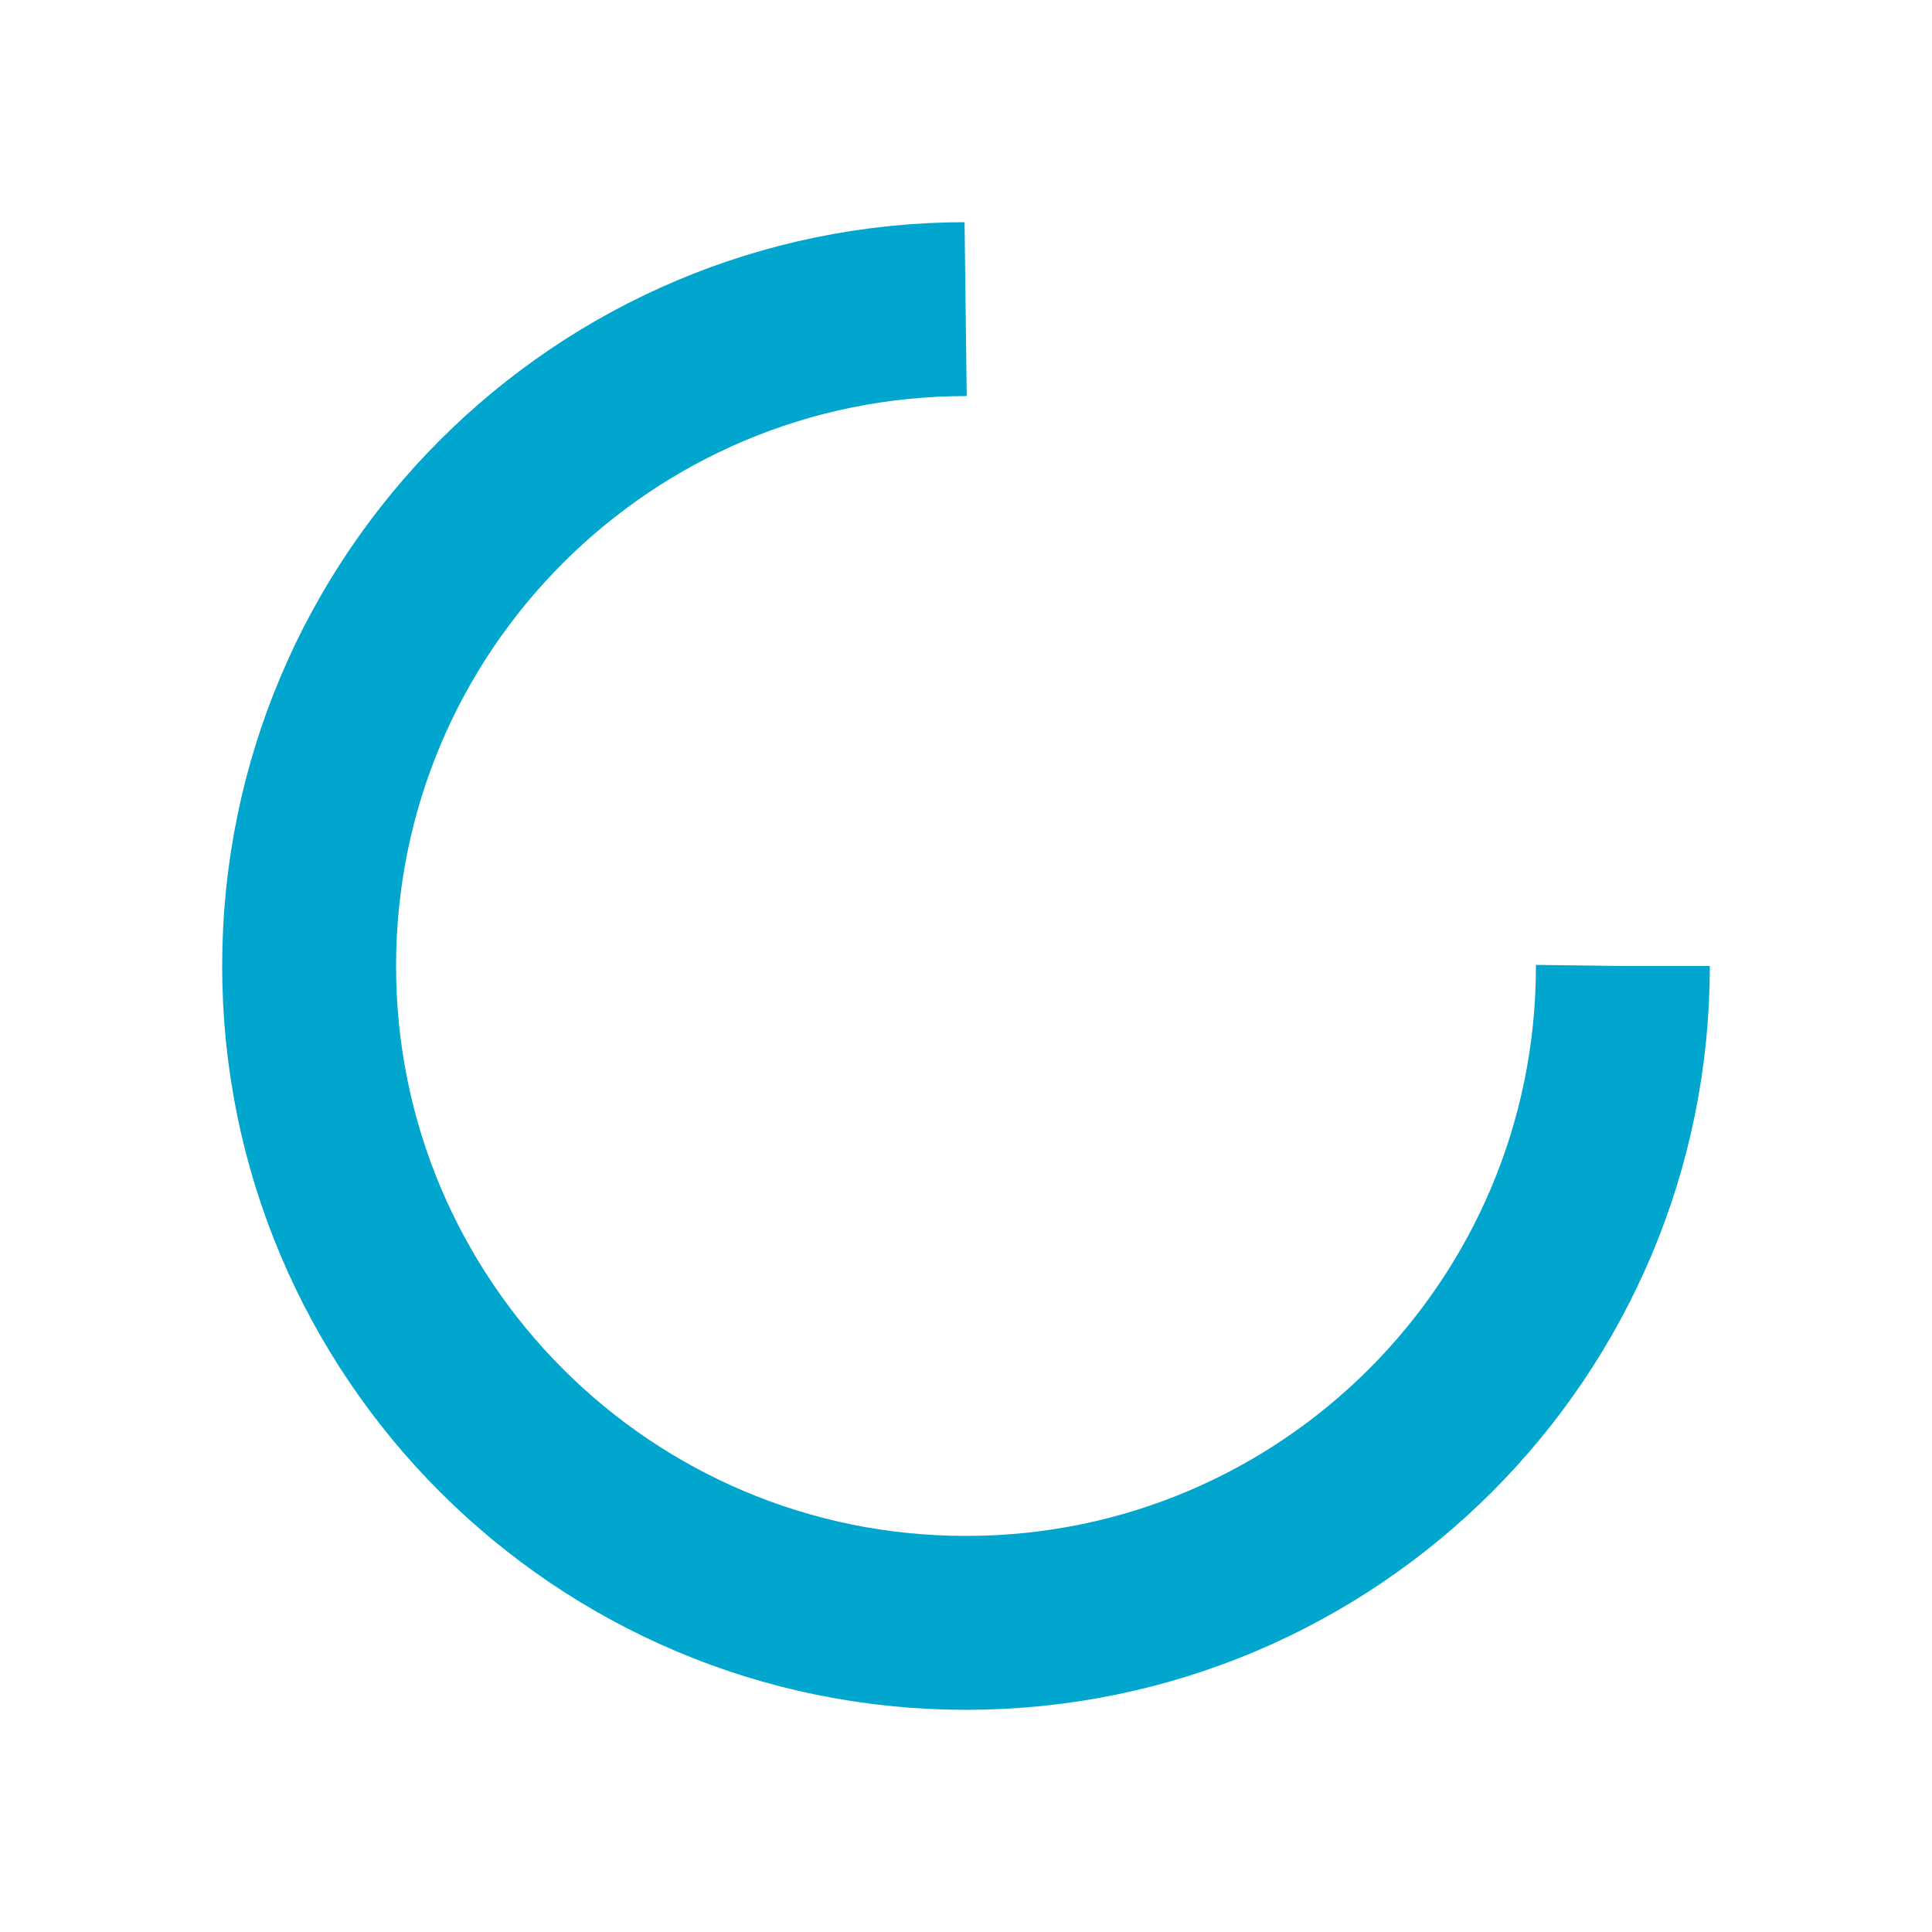
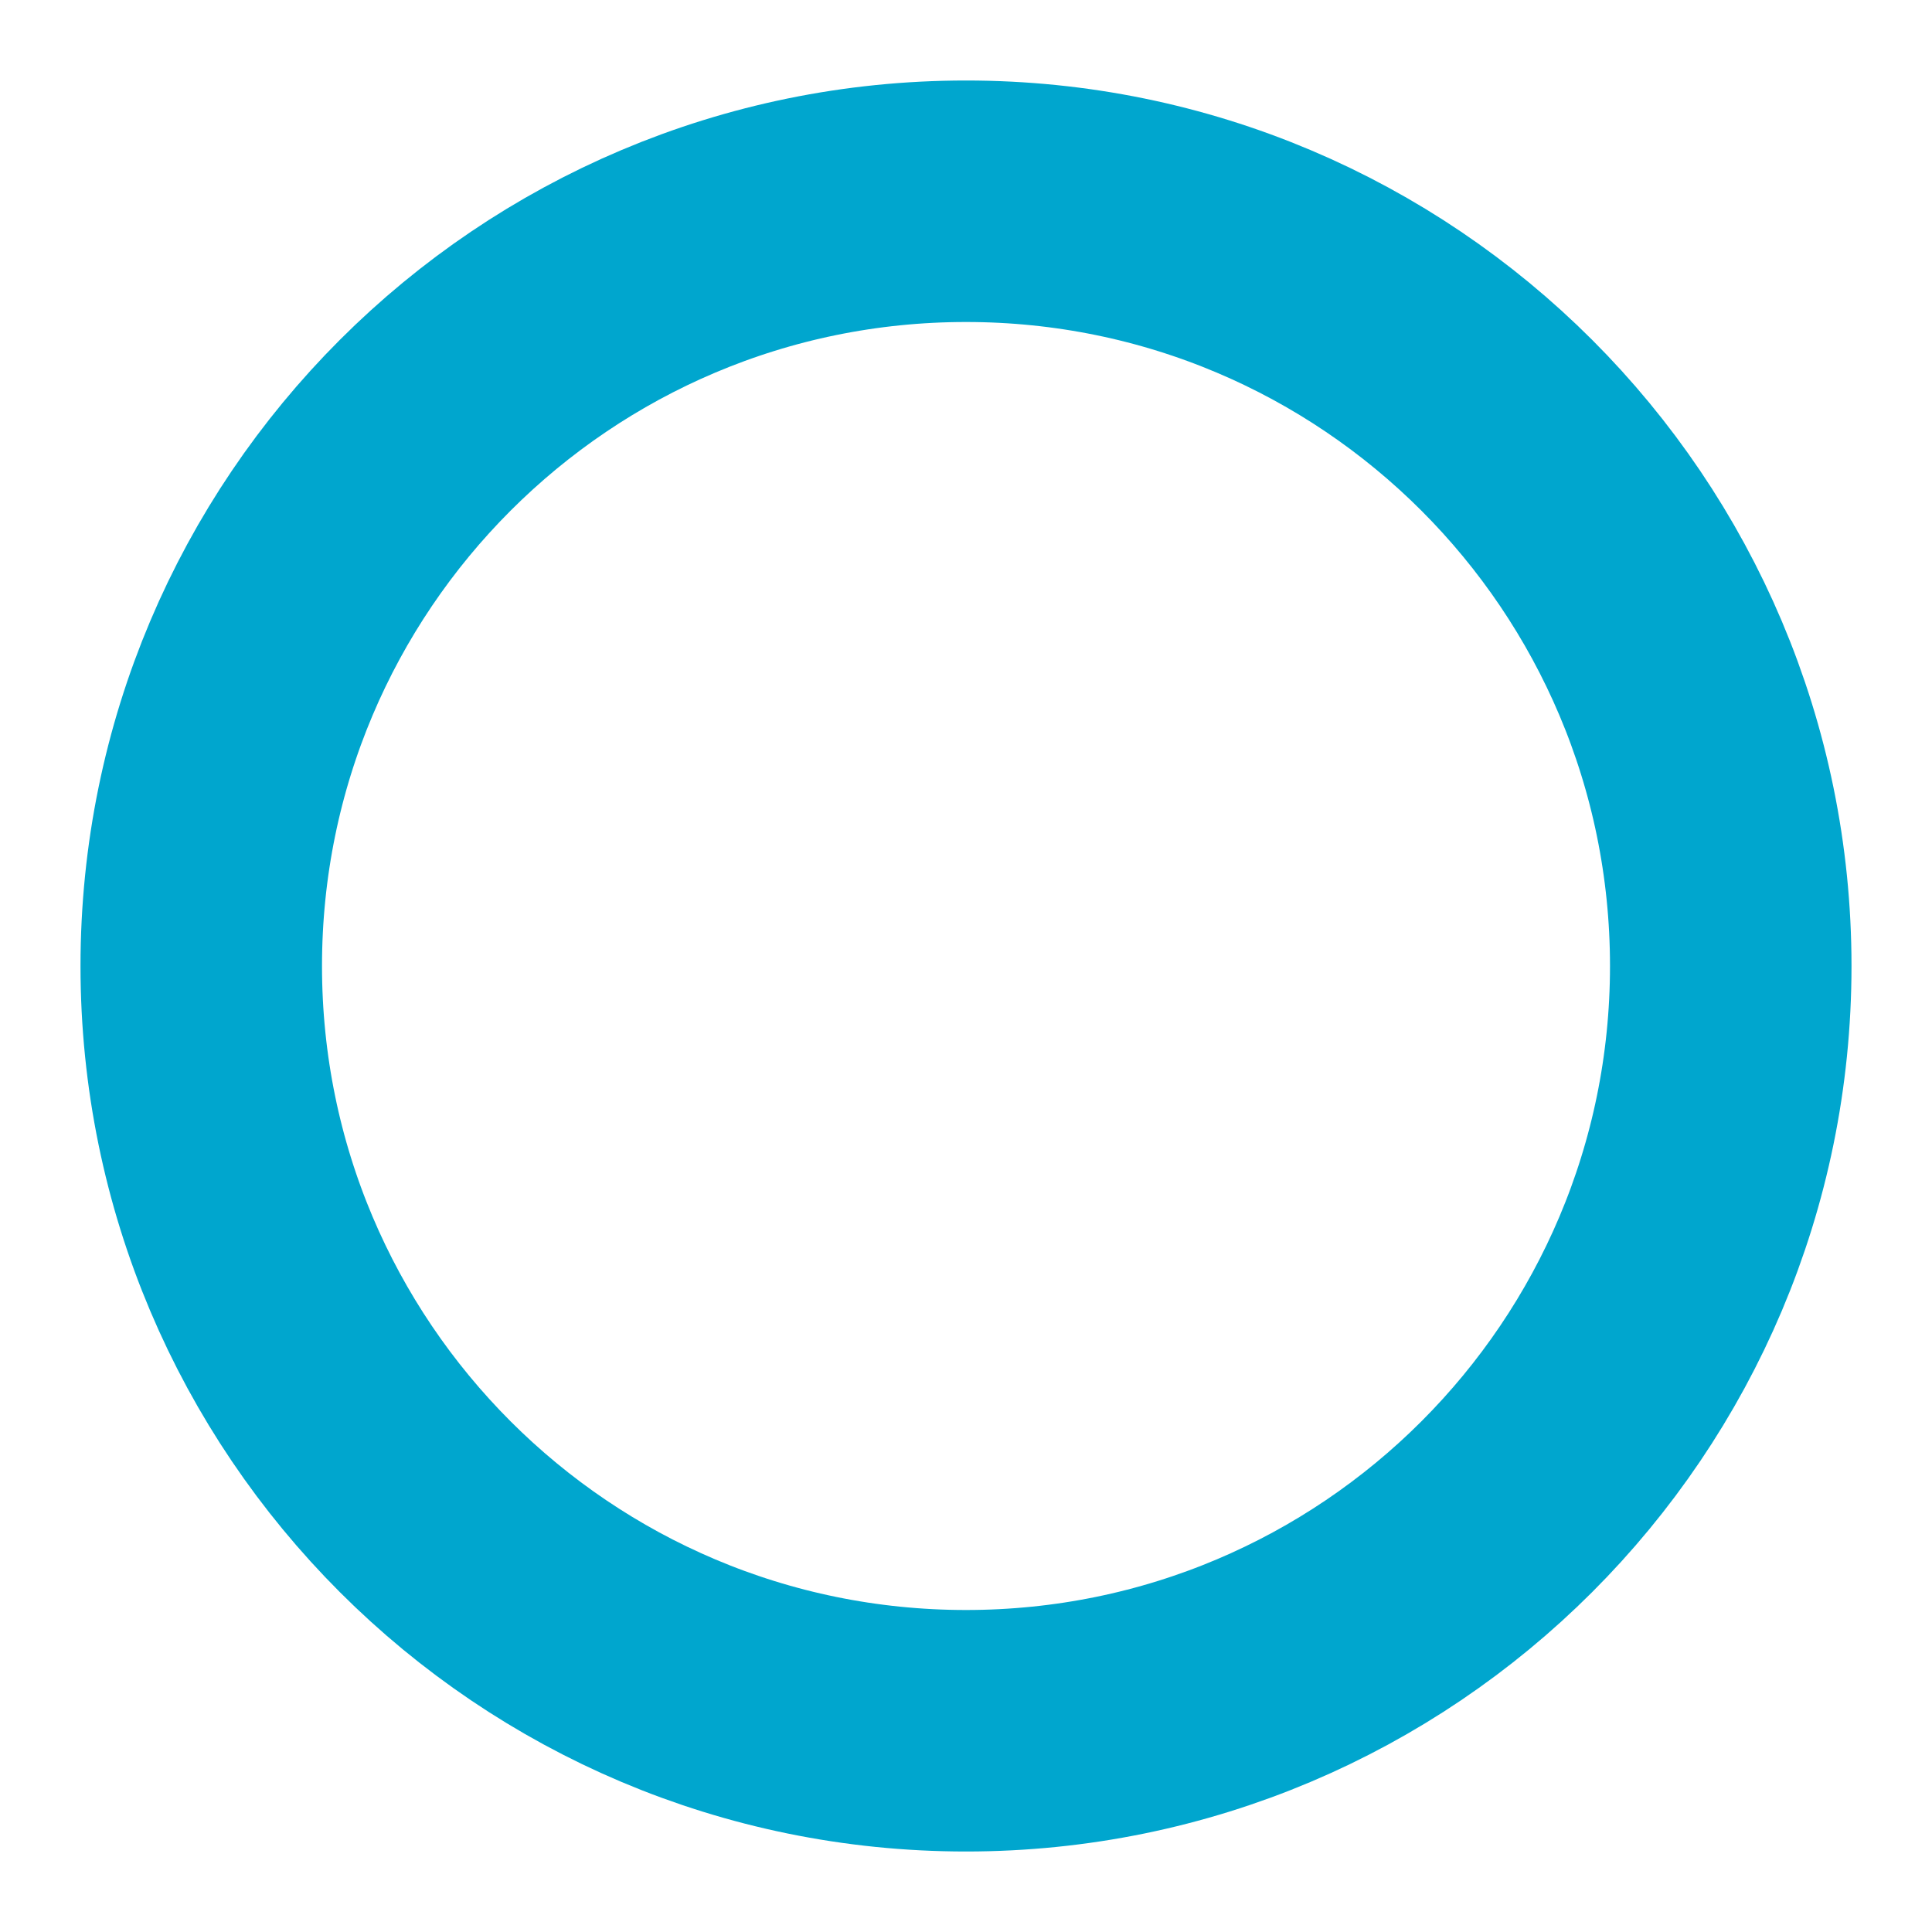
- <svg xmlns="http://www.w3.org/2000/svg" viewBox="0 0 100 100" preserveAspectRatio="xMidYMid" width="200" height="200" style="shape-rendering: auto; display: block; background: transparent;">
+ <svg xmlns="http://www.w3.org/2000/svg" stroke="#00a6ce" viewBox="0 0 24 24">
  <g>
-     <circle stroke-dasharray="160.221 55.407" r="34" stroke-width="9" stroke="#00a6ce" fill="none" cy="50" cx="50">
-       <animateTransform keyTimes="0;1" values="0 50 50;360 50 50" dur="1.562s" repeatCount="indefinite" type="rotate" attributeName="transform" />
+     <circle cx="12" cy="12" r="9.5" fill="none" stroke-width="3" stroke-linecap="round">
+       <animate attributeName="stroke-dasharray" dur="1.5s" calcMode="spline" values="0 150;42 150;42 150;42 150" keyTimes="0;0.475;0.95;1" keySplines="0.42,0,0.58,1;0.42,0,0.58,1;0.42,0,0.58,1" repeatCount="indefinite" />
+       <animate attributeName="stroke-dashoffset" dur="1.5s" calcMode="spline" values="0;-16;-59;-59" keyTimes="0;0.475;0.95;1" keySplines="0.42,0,0.58,1;0.42,0,0.58,1;0.42,0,0.58,1" repeatCount="indefinite" />
    </circle>
-     <g />
+     <animateTransform attributeName="transform" type="rotate" dur="2s" values="0 12 12;360 12 12" repeatCount="indefinite" />
  </g>
</svg>
